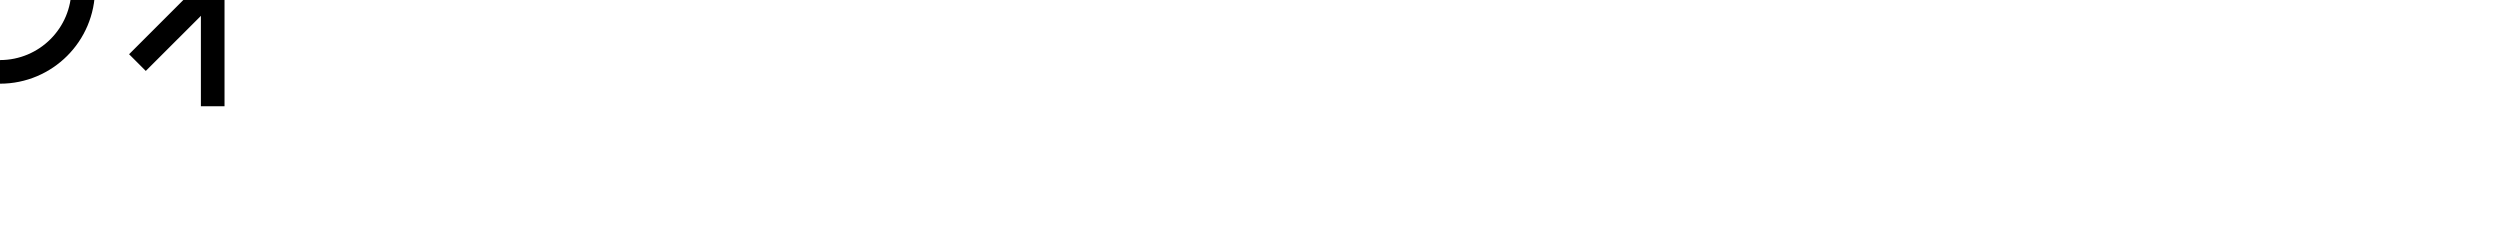
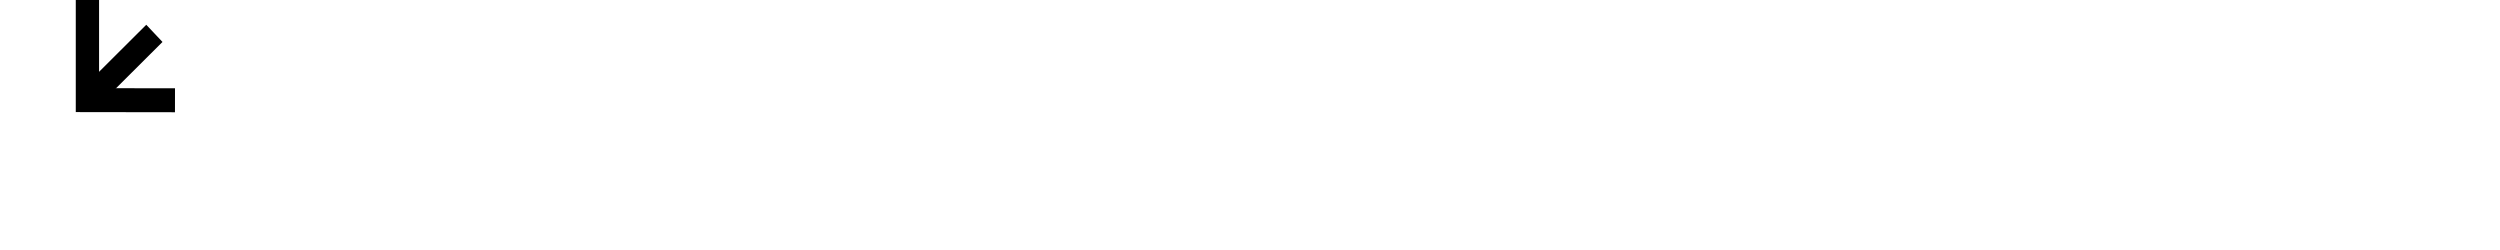
<svg xmlns="http://www.w3.org/2000/svg" width="200" height="20" viewBox="0 0 200 20" version="1.1" id="svg3807">
  <defs id="defs3804" />
  <g id="layer1" transform="translate(0,-291.7083)">
    <g transform="matrix(1.172932,0,0,-0.9520283,-583.8196,-1486.07)" id="g10351" style="stroke-width:1.788;stroke-miterlimit:4;stroke-dasharray:none">
      <g transform="matrix(0.9094024,0,0,1.120415,45.09442,226.1223)" id="g10351-0" style="stroke-width:1.789;stroke-miterlimit:4;stroke-dasharray:none">
        <g id="g2601" transform="matrix(0.8925618,0,0,0.8925266,53.47671,-202.8362)" style="stroke-width:2.005">
          <g transform="matrix(0.9161032,0,0,-0.9078513,101.9969,-4745.411)" id="g14246" style="stroke-width:2.177;stroke-miterlimit:4;stroke-dasharray:none">
            <g transform="matrix(1.222974,0,0,1.234139,-146.3597,738.2648)" id="g14253">
              <g transform="translate(-39.3611,1.9848)" id="g14264" style="stroke-width:1.772;stroke-miterlimit:4;stroke-dasharray:none">
                <g id="g10359-10-8" transform="matrix(1,0,0,-1,-52.73343,-5050.882)" style="stroke-width:1.772;stroke-miterlimit:4;stroke-dasharray:none">
                  <g transform="matrix(1,0,0,-1,9.453375,-5051.509)" id="g14371">
                    <g id="g10364-8-3" transform="matrix(1,0,0,-1,-48.16121,-5051.049)" />
                    <g transform="translate(-27.1658,1.5491)" id="g14427">
                      <g id="g10367-880-7" transform="matrix(1,0,0,-1,-48.16121,-5051.049)" />
                      <g transform="translate(-45.4538,2.7243)" id="g14438">
                        <g id="g10370-7-5" transform="matrix(1,0,0,-1,-48.16121,-5051.049)" />
                        <g transform="translate(-30.4313,0.6037)" id="g14451">
                          <g id="g12601" style="stroke-width:2.605;stroke-miterlimit:4;stroke-dasharray:none" transform="matrix(0.6486516,0,0,0.7128036,230.9036,-908.8502)">
                            <g style="stroke-width:1.48;stroke-miterlimit:4;stroke-dasharray:none" transform="matrix(1.846011,0,0,-1.679871,592.5355,-3070.463)" id="g4509-93-8">
                              <g id="g20055" transform="matrix(0.8002002,0,0,0.8223537,5.468814,10.95793)" style="stroke-width:1.824">
                                <g id="g20314" transform="matrix(0.9998634,0,0,-1,0.00611664,131.9087)" style="stroke-width:1.824">
-                                   <g id="g8723" transform="matrix(1.043794,0,0,1.015537,-88.94678,-313.5167)" style="stroke-width:1.772;stroke-miterlimit:4;stroke-dasharray:none">
-                                     <g id="g21090" transform="translate(-6.895171,1.587577)">
-                                       <g id="g21232">
-                                         <path id="path3355-7-1-6-6-1-9-8-6-5" d="m 128.899,365.102 c 3.447,0 6.24,2.792 6.24,6.237 0,3.445 -2.794,6.237 -6.24,6.237" style="fill:none;fill-rule:evenodd;stroke:#000000;stroke-width:1.772;stroke-linecap:butt;stroke-linejoin:miter;stroke-miterlimit:4;stroke-dasharray:none;stroke-opacity:1" />
-                                         <path style="fill:none;fill-rule:evenodd;stroke:#000000;stroke-width:1.772;stroke-linecap:butt;stroke-linejoin:miter;stroke-miterlimit:4;stroke-dasharray:none;stroke-opacity:1" d="m 134.523,371.227 h 10.329 v 8.927" id="path4186-6-5-5-4-5-3-1-9-0-5-6" />
-                                         <path style="fill:none;fill-rule:evenodd;stroke:#000000;stroke-width:1.772;stroke-linecap:butt;stroke-linejoin:miter;stroke-miterlimit:4;stroke-dasharray:none;stroke-opacity:1" d="m 144.87,371.218 -5.664,5.661" id="path4186-6-7-6-5-0-6-1-6-4-0-6" />
-                                       </g>
-                                     </g>
+                                   <g id="g20627" transform="rotate(-180,45.24934,66.05371)">
+                                     <path style="fill:none;fill-rule:evenodd;stroke:#000000;stroke-width:1.824;stroke-linecap:butt;stroke-linejoin:miter;stroke-miterlimit:4;stroke-dasharray:none;stroke-opacity:1" d="m 39.312,74.612 c 0,-3.279 2.658,-5.938 5.938,-5.938 3.279,0 5.938,2.658 5.938,5.938" id="path3355-7-7-8-27" />
+                                     <path style="fill:none;fill-rule:evenodd;stroke:#000000;stroke-width:1.824;stroke-linecap:butt;stroke-linejoin:miter;stroke-miterlimit:4;stroke-dasharray:none;stroke-opacity:1" d="m 38.4,58.407 6.855,0.01 v 9.981" id="path4186-6-7-5-4-9-2" />
                                  </g>
+                                   <path style="fill:none;fill-rule:evenodd;stroke:#000000;stroke-width:1.824;stroke-linecap:butt;stroke-linejoin:miter;stroke-miterlimit:4;stroke-dasharray:none;stroke-opacity:1" d="m 50.485,68.604 -5.243,5.084" id="path4186-6-7-5-4-9-2-4" />
                                </g>
                              </g>
                            </g>
                          </g>
                        </g>
                      </g>
                    </g>
                  </g>
                </g>
              </g>
            </g>
          </g>
        </g>
      </g>
    </g>
  </g>
</svg>
